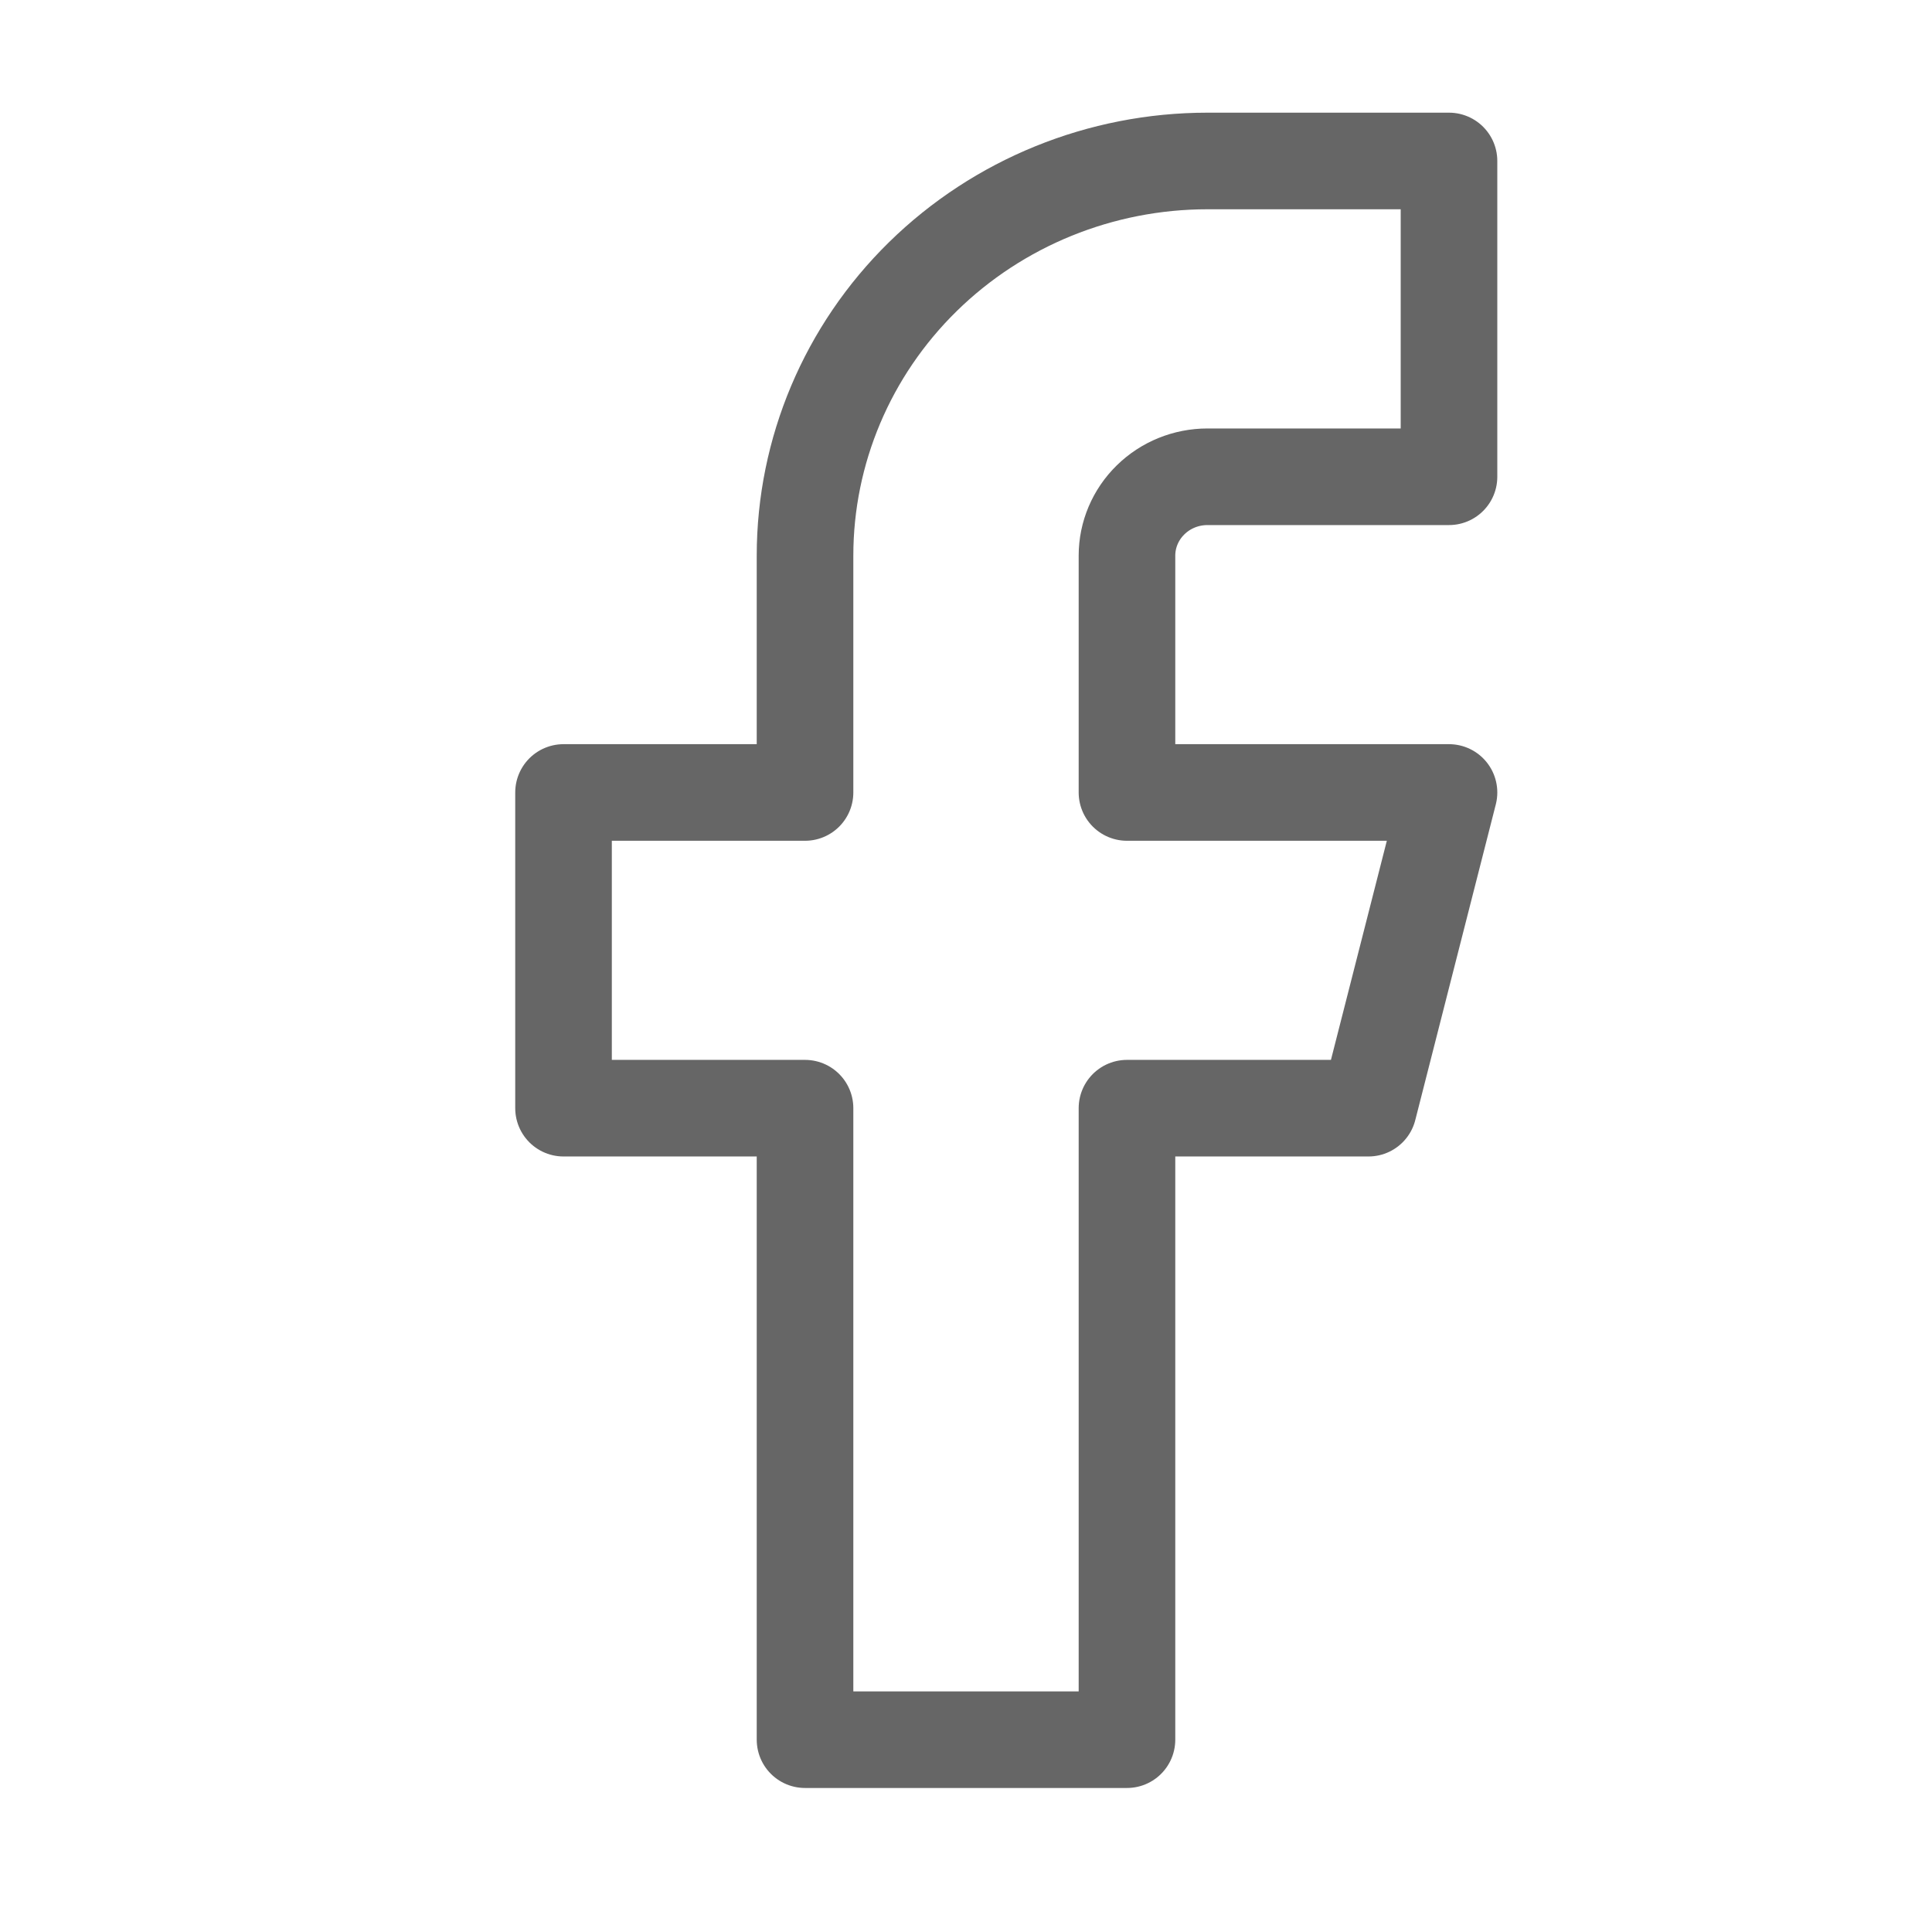
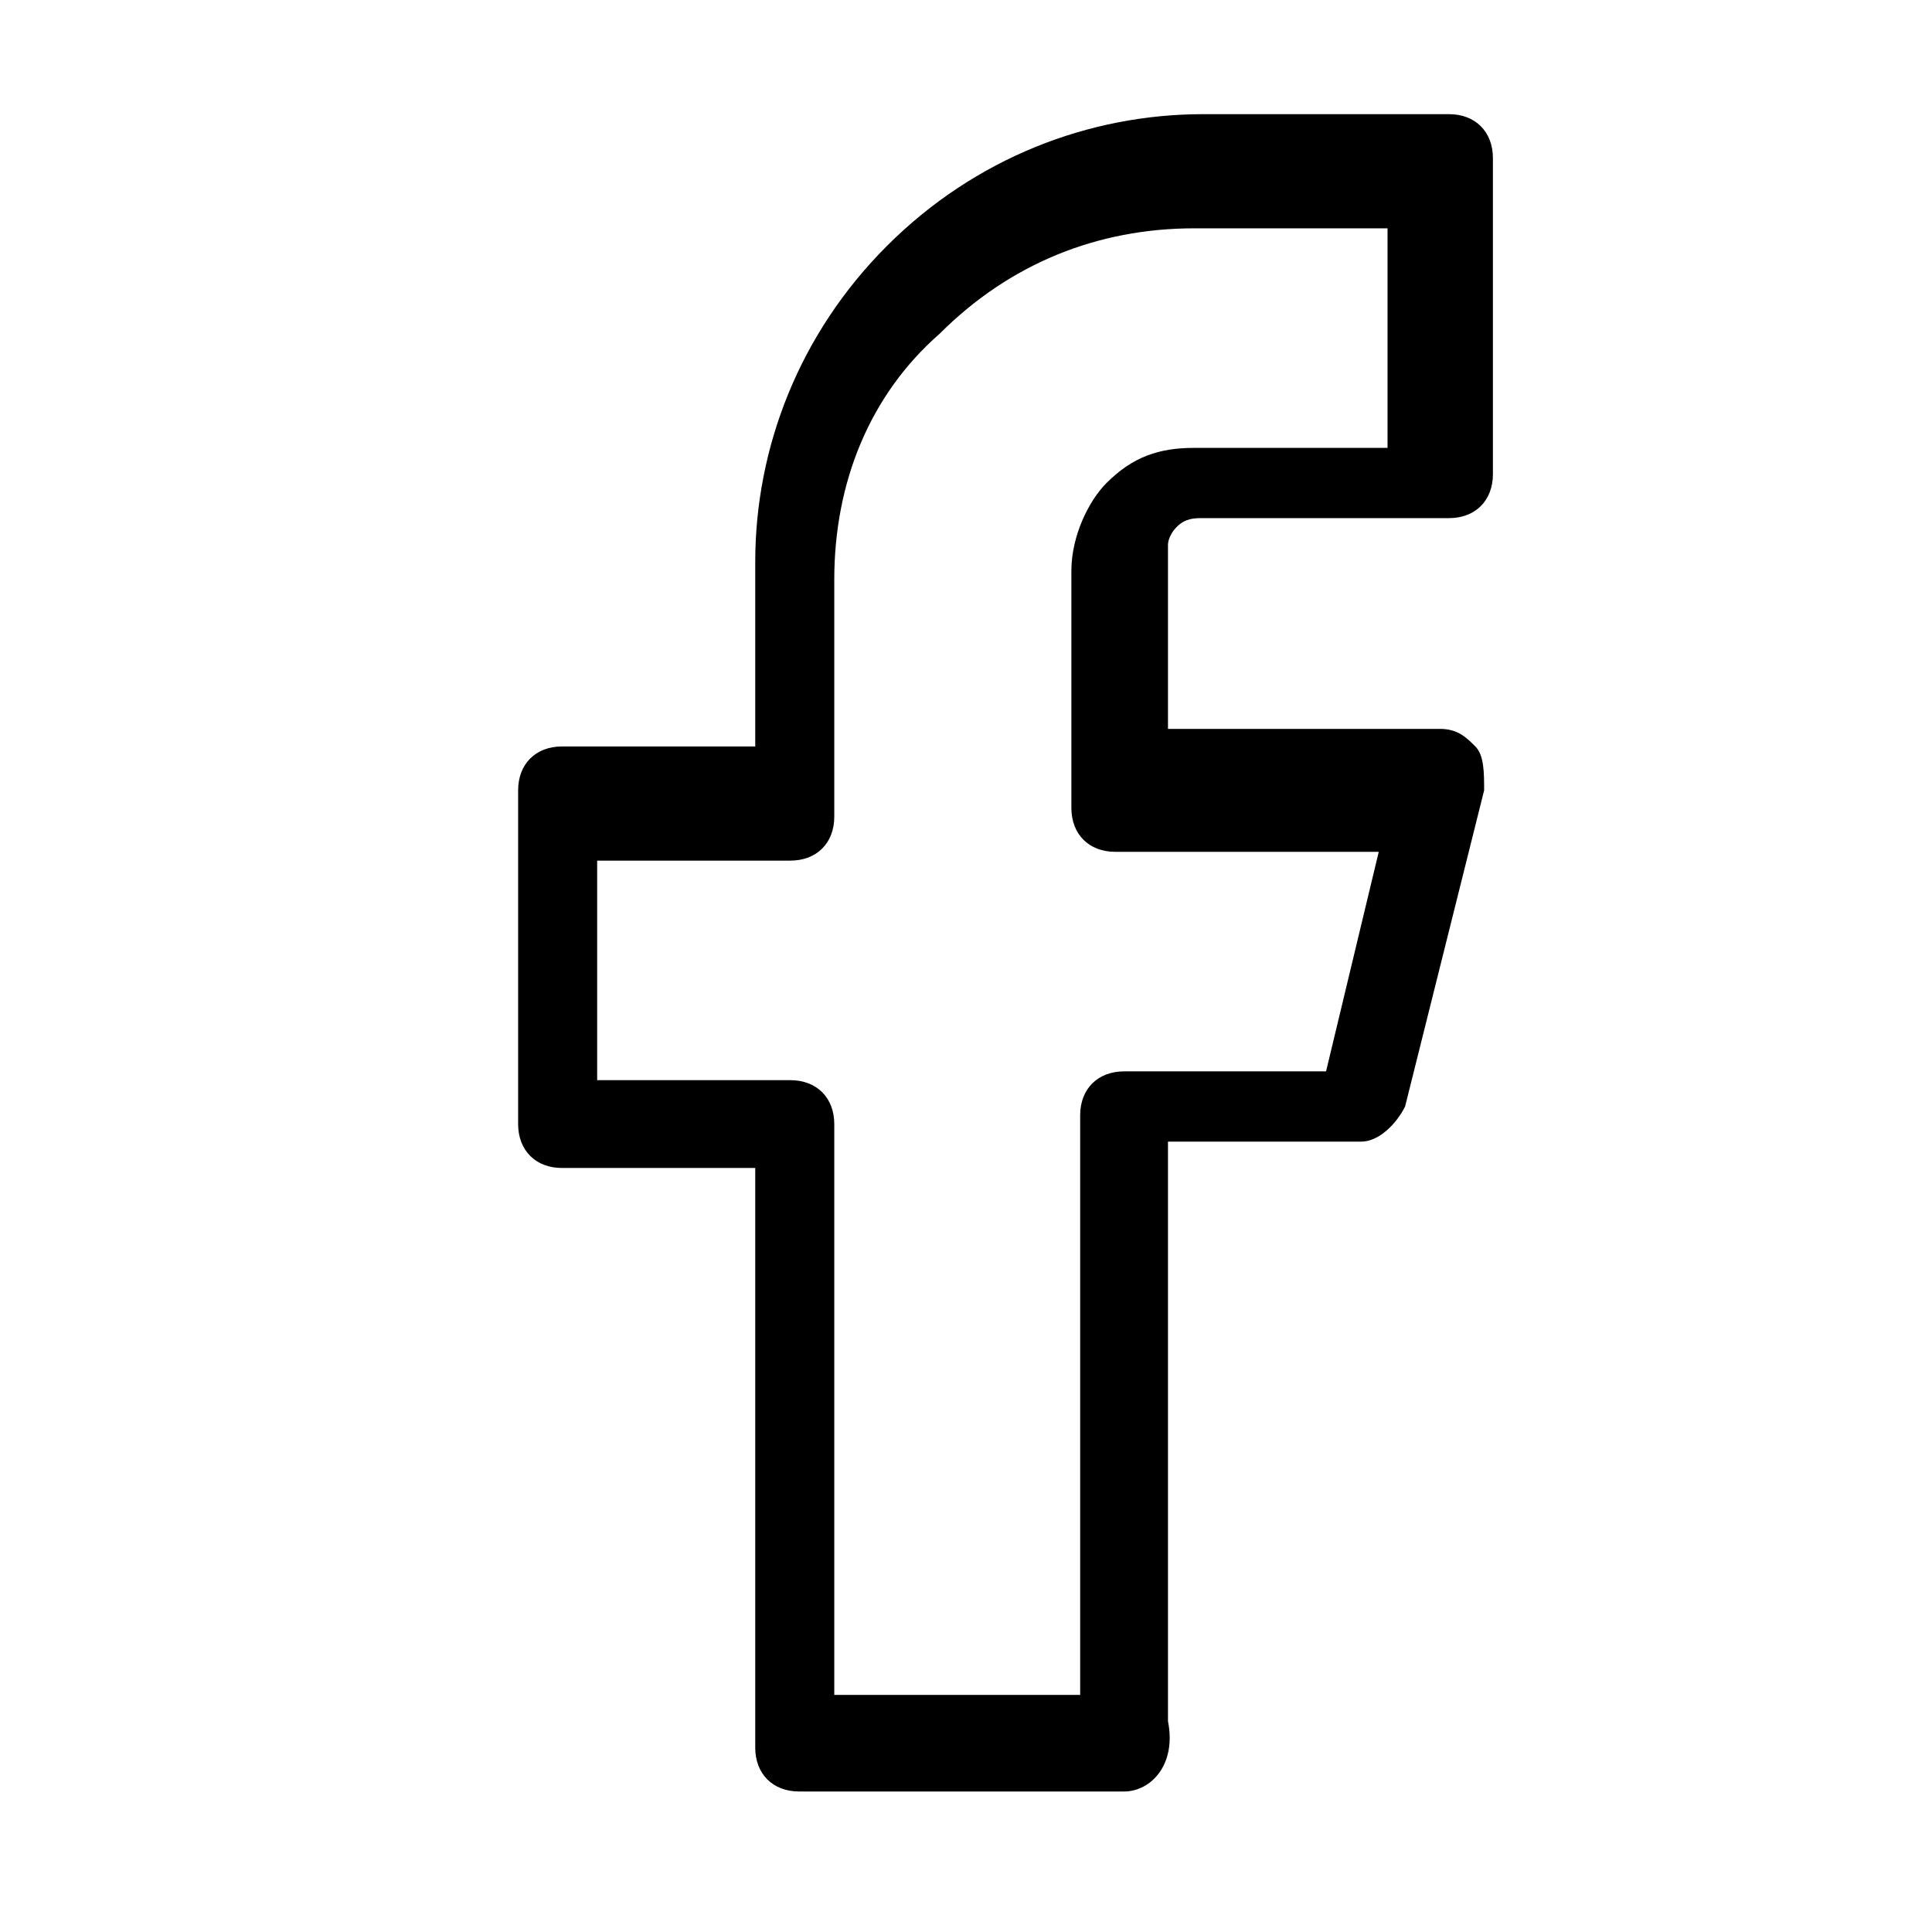
- <svg xmlns="http://www.w3.org/2000/svg" width="22" height="22" viewBox="0 0 22 22" fill="none">
-   <path d="M16.5 1.833H13.75C12.534 1.833 11.369 2.307 10.509 3.15C9.65 3.992 9.167 5.136 9.167 6.327V9.024H6.417V12.619H9.167V19.81H12.833V12.619H15.583L16.5 9.024H12.833V6.327C12.833 6.089 12.93 5.86 13.102 5.692C13.274 5.523 13.507 5.429 13.75 5.429H16.5V1.833Z" stroke="#666666" stroke-width="1.1" stroke-linecap="round" stroke-linejoin="round" />
+ <svg xmlns="http://www.w3.org/2000/svg" version="1.1" id="Слой_1" x="0px" y="0px" viewBox="-238 240 22 22" enable-background="new -238 240 22 22" xml:space="preserve">
+   <g>
+     <path d="M-225.2,260.4h-3.7c-0.3,0-0.5-0.2-0.5-0.5v-6.6h-2.2c-0.3,0-0.5-0.2-0.5-0.5V249c0-0.3,0.2-0.5,0.5-0.5   h2.2v-2.1c0-1.3,0.5-2.6,1.5-3.6c1-1,2.3-1.5,3.6-1.5h2.8c0.3,0,0.5,0.2,0.5,0.5v3.6c0,0.3-0.2,0.5-0.5,0.5h-2.8   c-0.1,0-0.2,0-0.3,0.1c-0.1,0.1-0.1,0.2-0.1,0.2v2.1h3.1c0.2,0,0.3,0.1,0.4,0.2c0.1,0.1,0.1,0.3,0.1,0.5l-0.9,3.6   c-0.1,0.2-0.3,0.4-0.5,0.4h-2.2v6.6C-224.6,260.1-224.9,260.4-225.2,260.4z M-228.3,259.3h2.6v-6.6c0-0.3,0.2-0.5,0.5-0.5h2.3   l0.6-2.5h-3c-0.3,0-0.5-0.2-0.5-0.5v-2.7c0-0.4,0.2-0.8,0.4-1c0.3-0.3,0.6-0.4,1-0.4h2.2v-2.5h-2.2c-1.1,0-2.1,0.4-2.9,1.2   c-0.8,0.7-1.2,1.7-1.2,2.8v2.7c0,0.3-0.2,0.5-0.5,0.5h-2.2v2.5h2.2c0.3,0,0.5,0.2,0.5,0.5V259.3z" />
+   </g>
</svg>
